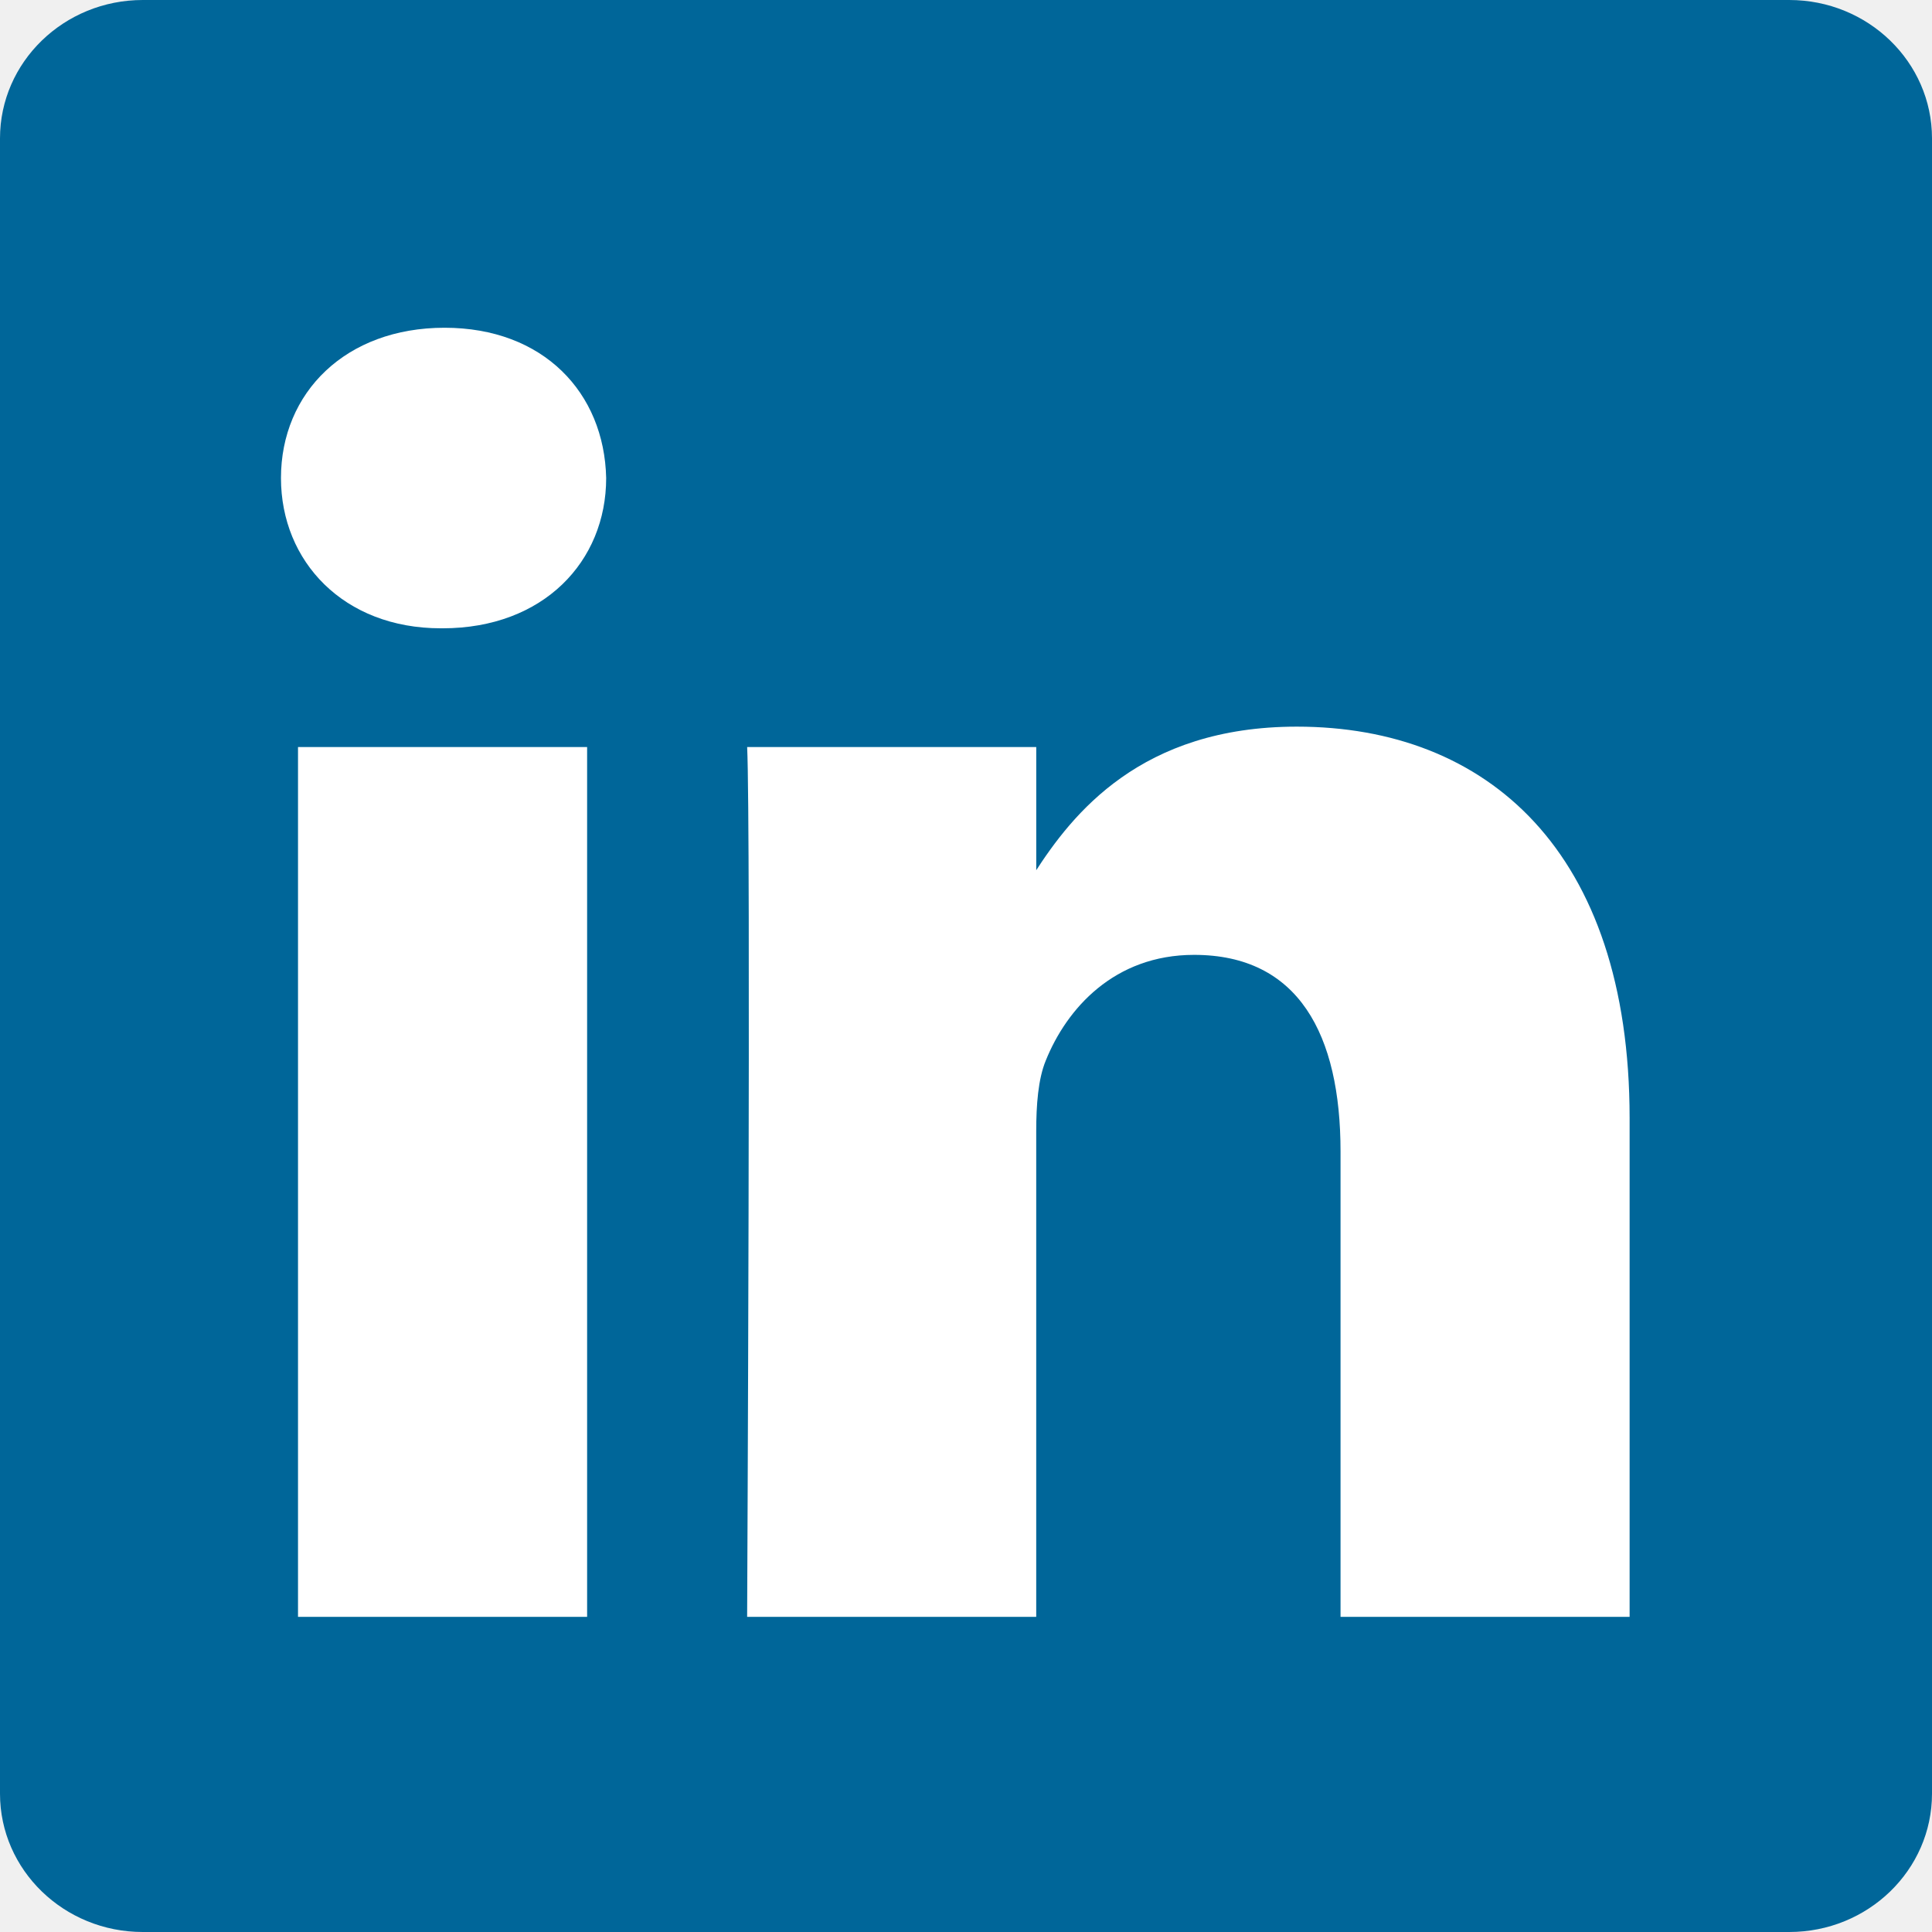
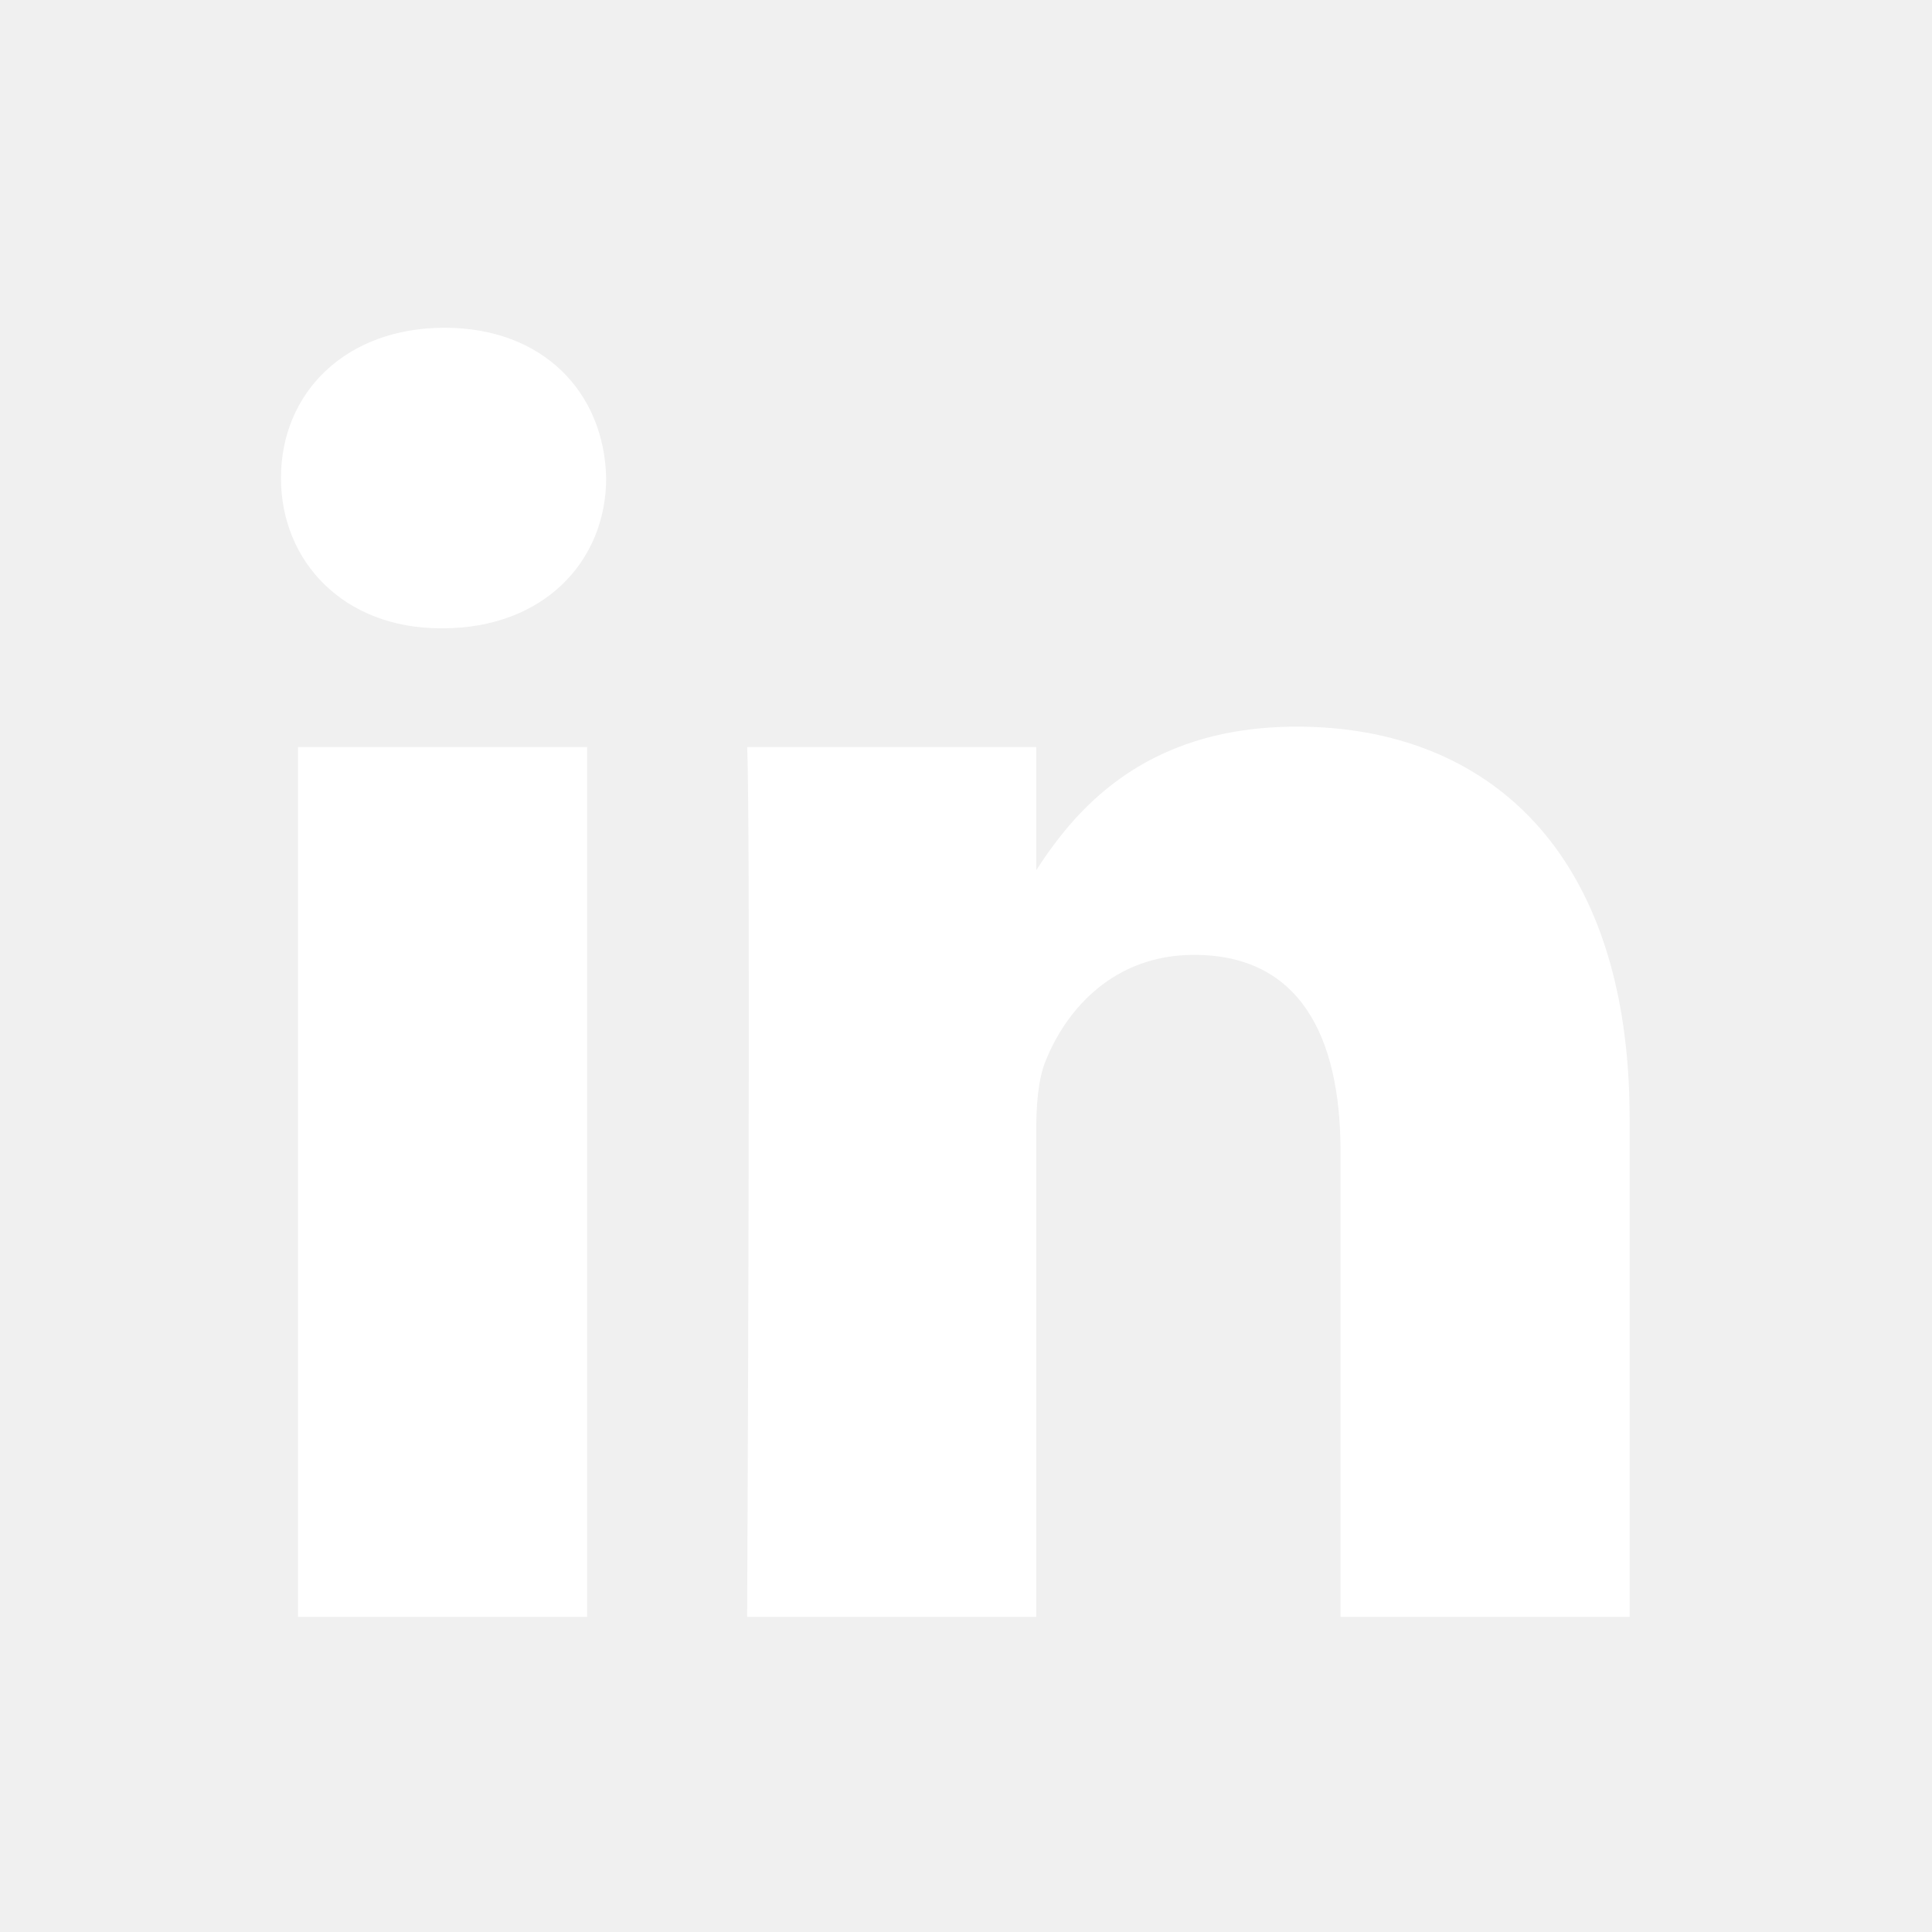
<svg xmlns="http://www.w3.org/2000/svg" height="25" width="25" viewBox="0 0 256 256">
  <g fill="none">
-     <path d="M0 18.338C0 8.216 8.474 0 18.92 0h218.16C247.53 0 256 8.216 256 18.338v219.327C256 247.79 247.53 256 237.08 256H18.92C8.475 256 0 247.791 0 237.668V18.335z" fill="#069" />
    <path d="M77.796 214.238V98.986H39.488v115.252H77.8zM58.65 83.253c13.356 0 21.671-8.85 21.671-19.91-.25-11.312-8.315-19.915-21.417-19.915-13.111 0-21.674 8.603-21.674 19.914 0 11.06 8.312 19.91 21.169 19.91h.248zM99 214.238h38.305v-64.355c0-3.44.25-6.889 1.262-9.346 2.768-6.885 9.071-14.012 19.656-14.012 13.858 0 19.405 10.568 19.405 26.063v61.65h38.304v-66.082c0-35.399-18.896-51.872-44.099-51.872-20.663 0-29.738 11.549-34.78 19.415h.255V98.99H99.002c.5 10.812-.003 115.252-.003 115.252z" fill="#fff" />
  </g>
</svg>
